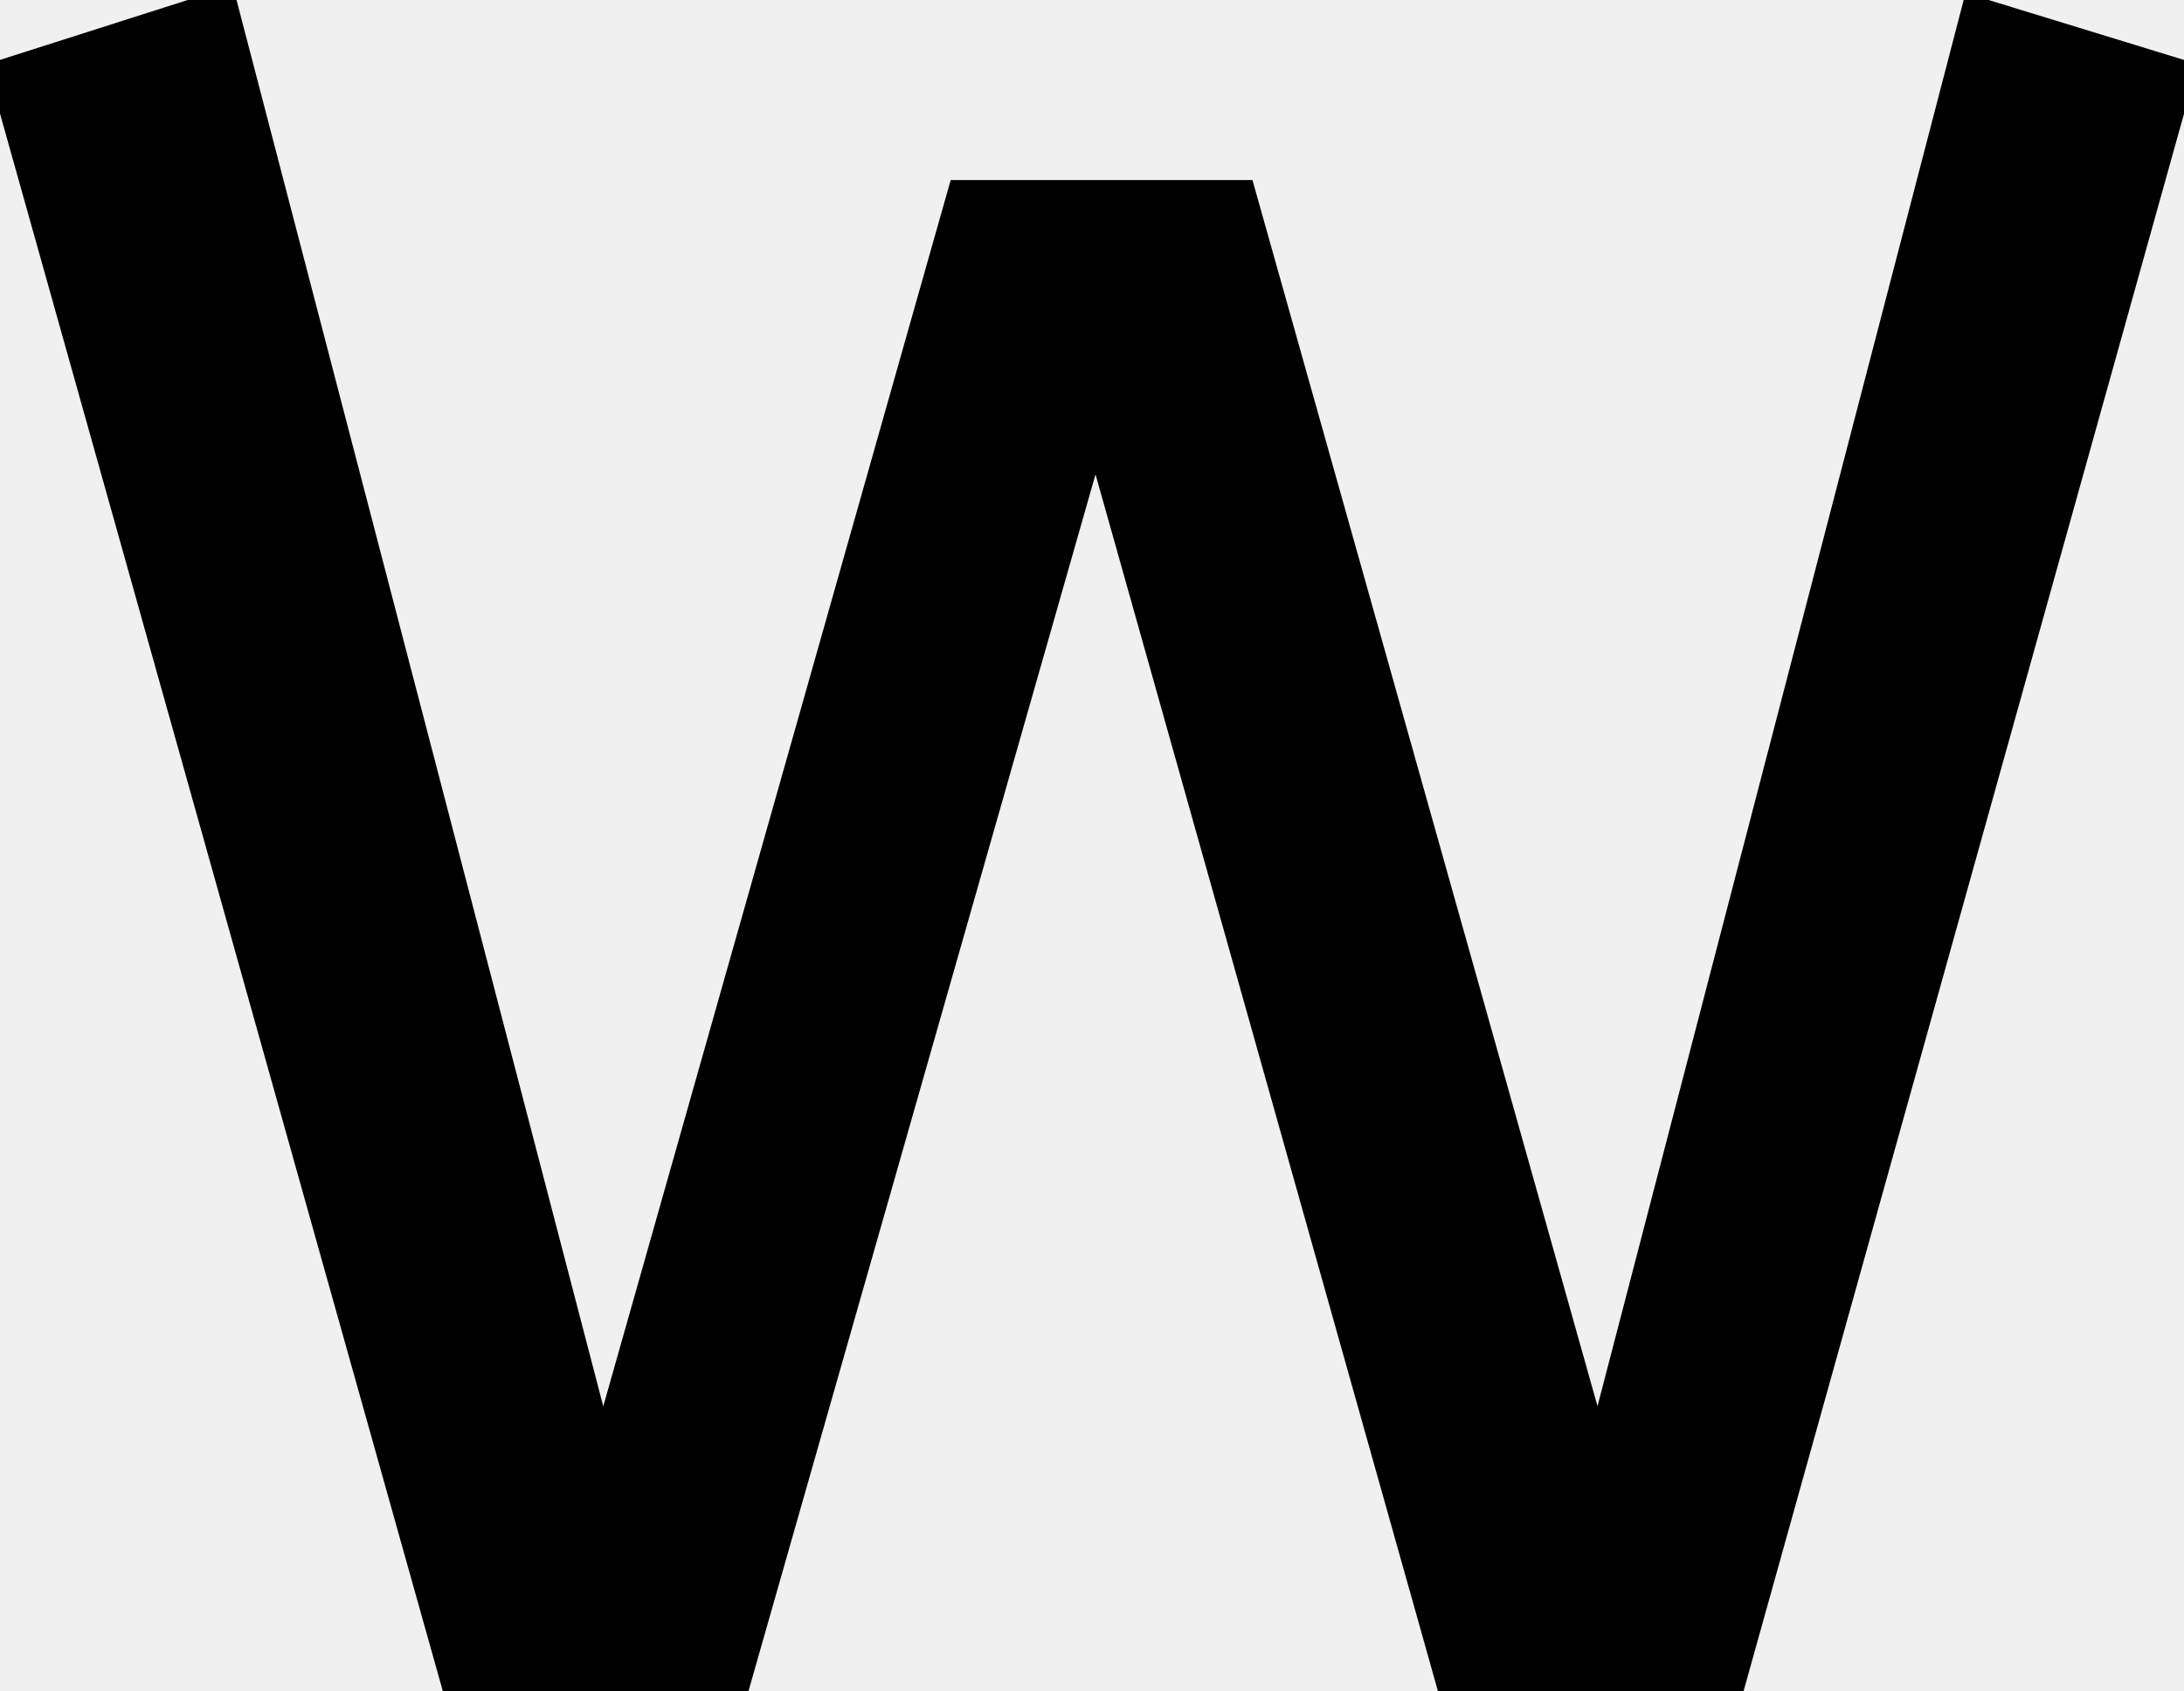
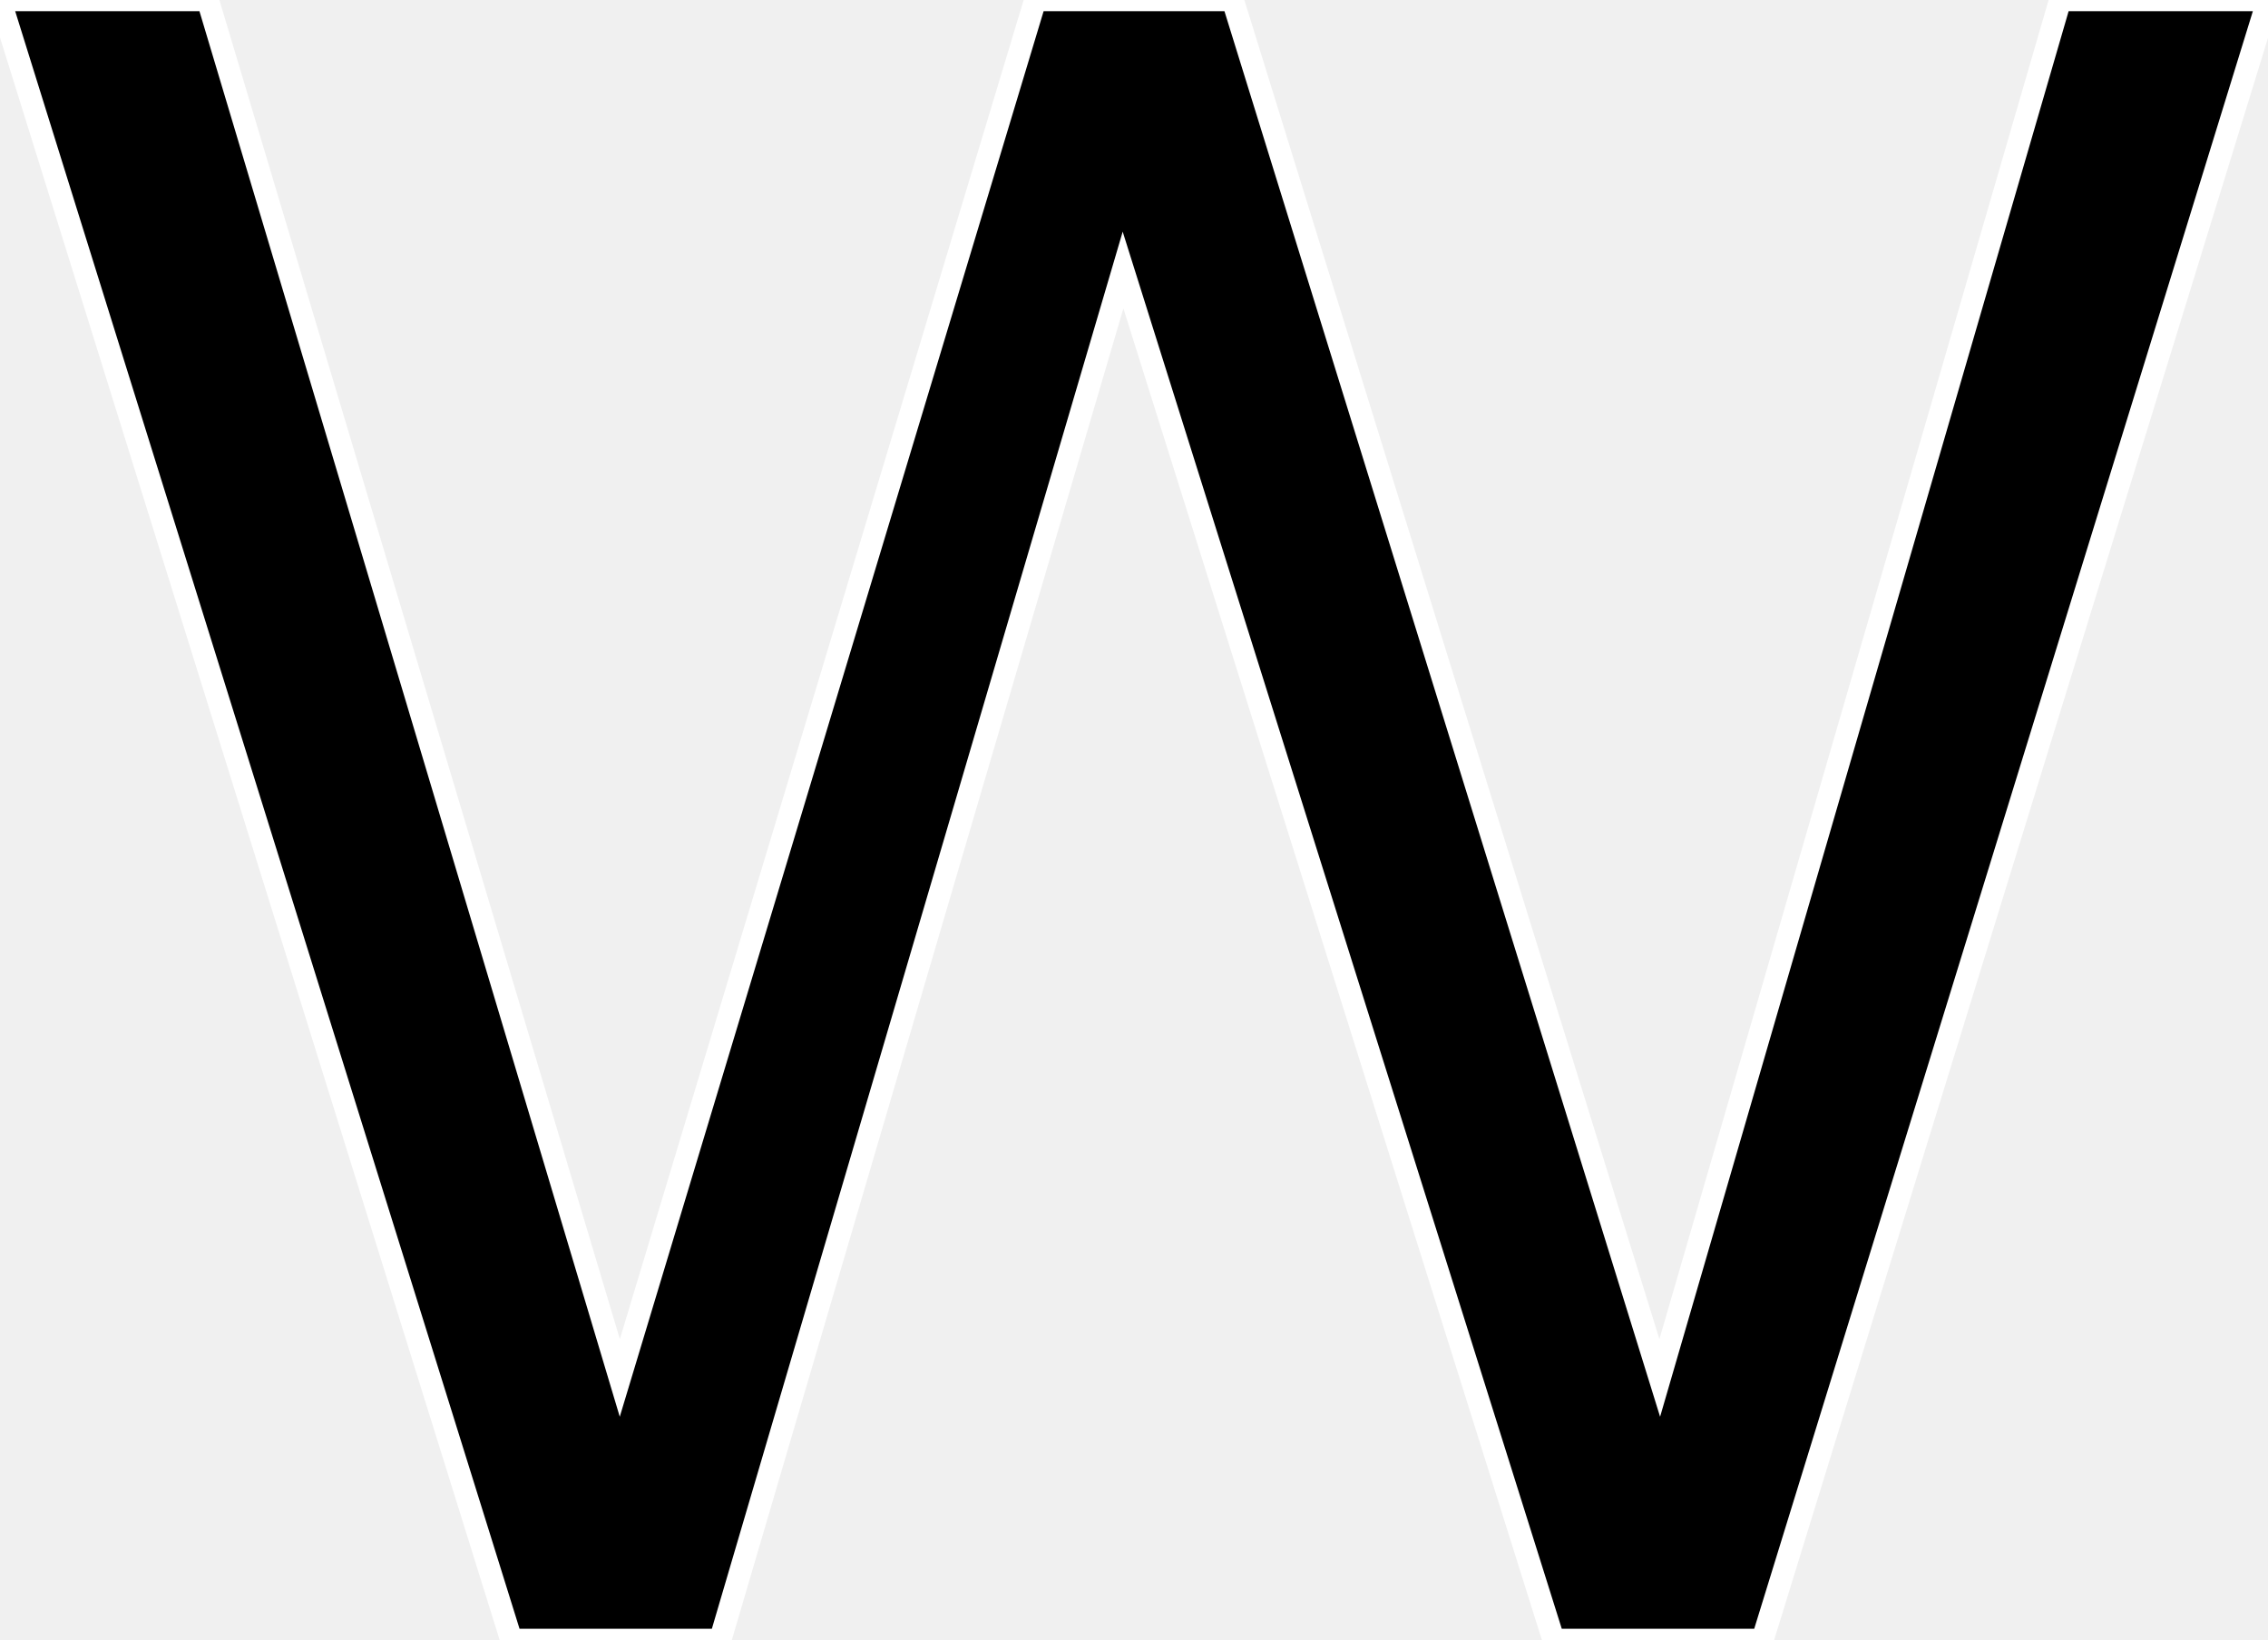
- <svg xmlns="http://www.w3.org/2000/svg" width="91.3" height="70.7" viewBox="0 0 91.3 70.7">
-   <g id="svgGroup" stroke-linecap="round" fill-rule="evenodd" font-size="9pt" stroke="#000" stroke-width="0.25mm" fill="#000" style="stroke:#000;stroke-width:0.25mm;fill:#000">
-     <path d="M 30.8 70.7 L 19 70.7 L 0 3 L 9.4 0 L 25.2 60.6 L 40.1 8 L 52 8 L 66.8 60.6 L 82.5 0.3 L 91.3 3 L 72.4 70.7 L 60.6 70.7 L 45.8 18.1 L 30.8 70.7 Z" vector-effect="non-scaling-stroke" />
+ <svg xmlns="http://www.w3.org/2000/svg" width="95.947" height="69.385" viewBox="0 0 95.947 69.385">
+   <g id="svgGroup" stroke-linecap="round" fill-rule="evenodd" font-size="9pt" stroke="#ffffff" stroke-width="0.25mm" fill="#000" style="stroke:#ffffff;stroke-width:0.25mm;fill:#000">
+     <path d="M 21.631 69.385 L 0 0 L 8.789 0 L 26.221 58.301 L 43.799 0 L 52.148 0 L 70.215 58.301 L 87.158 0 L 95.947 0 L 74.561 69.385 L 65.723 69.385 L 47.51 11.426 L 30.469 69.385 L 21.631 69.385 Z" vector-effect="non-scaling-stroke" />
  </g>
</svg>
